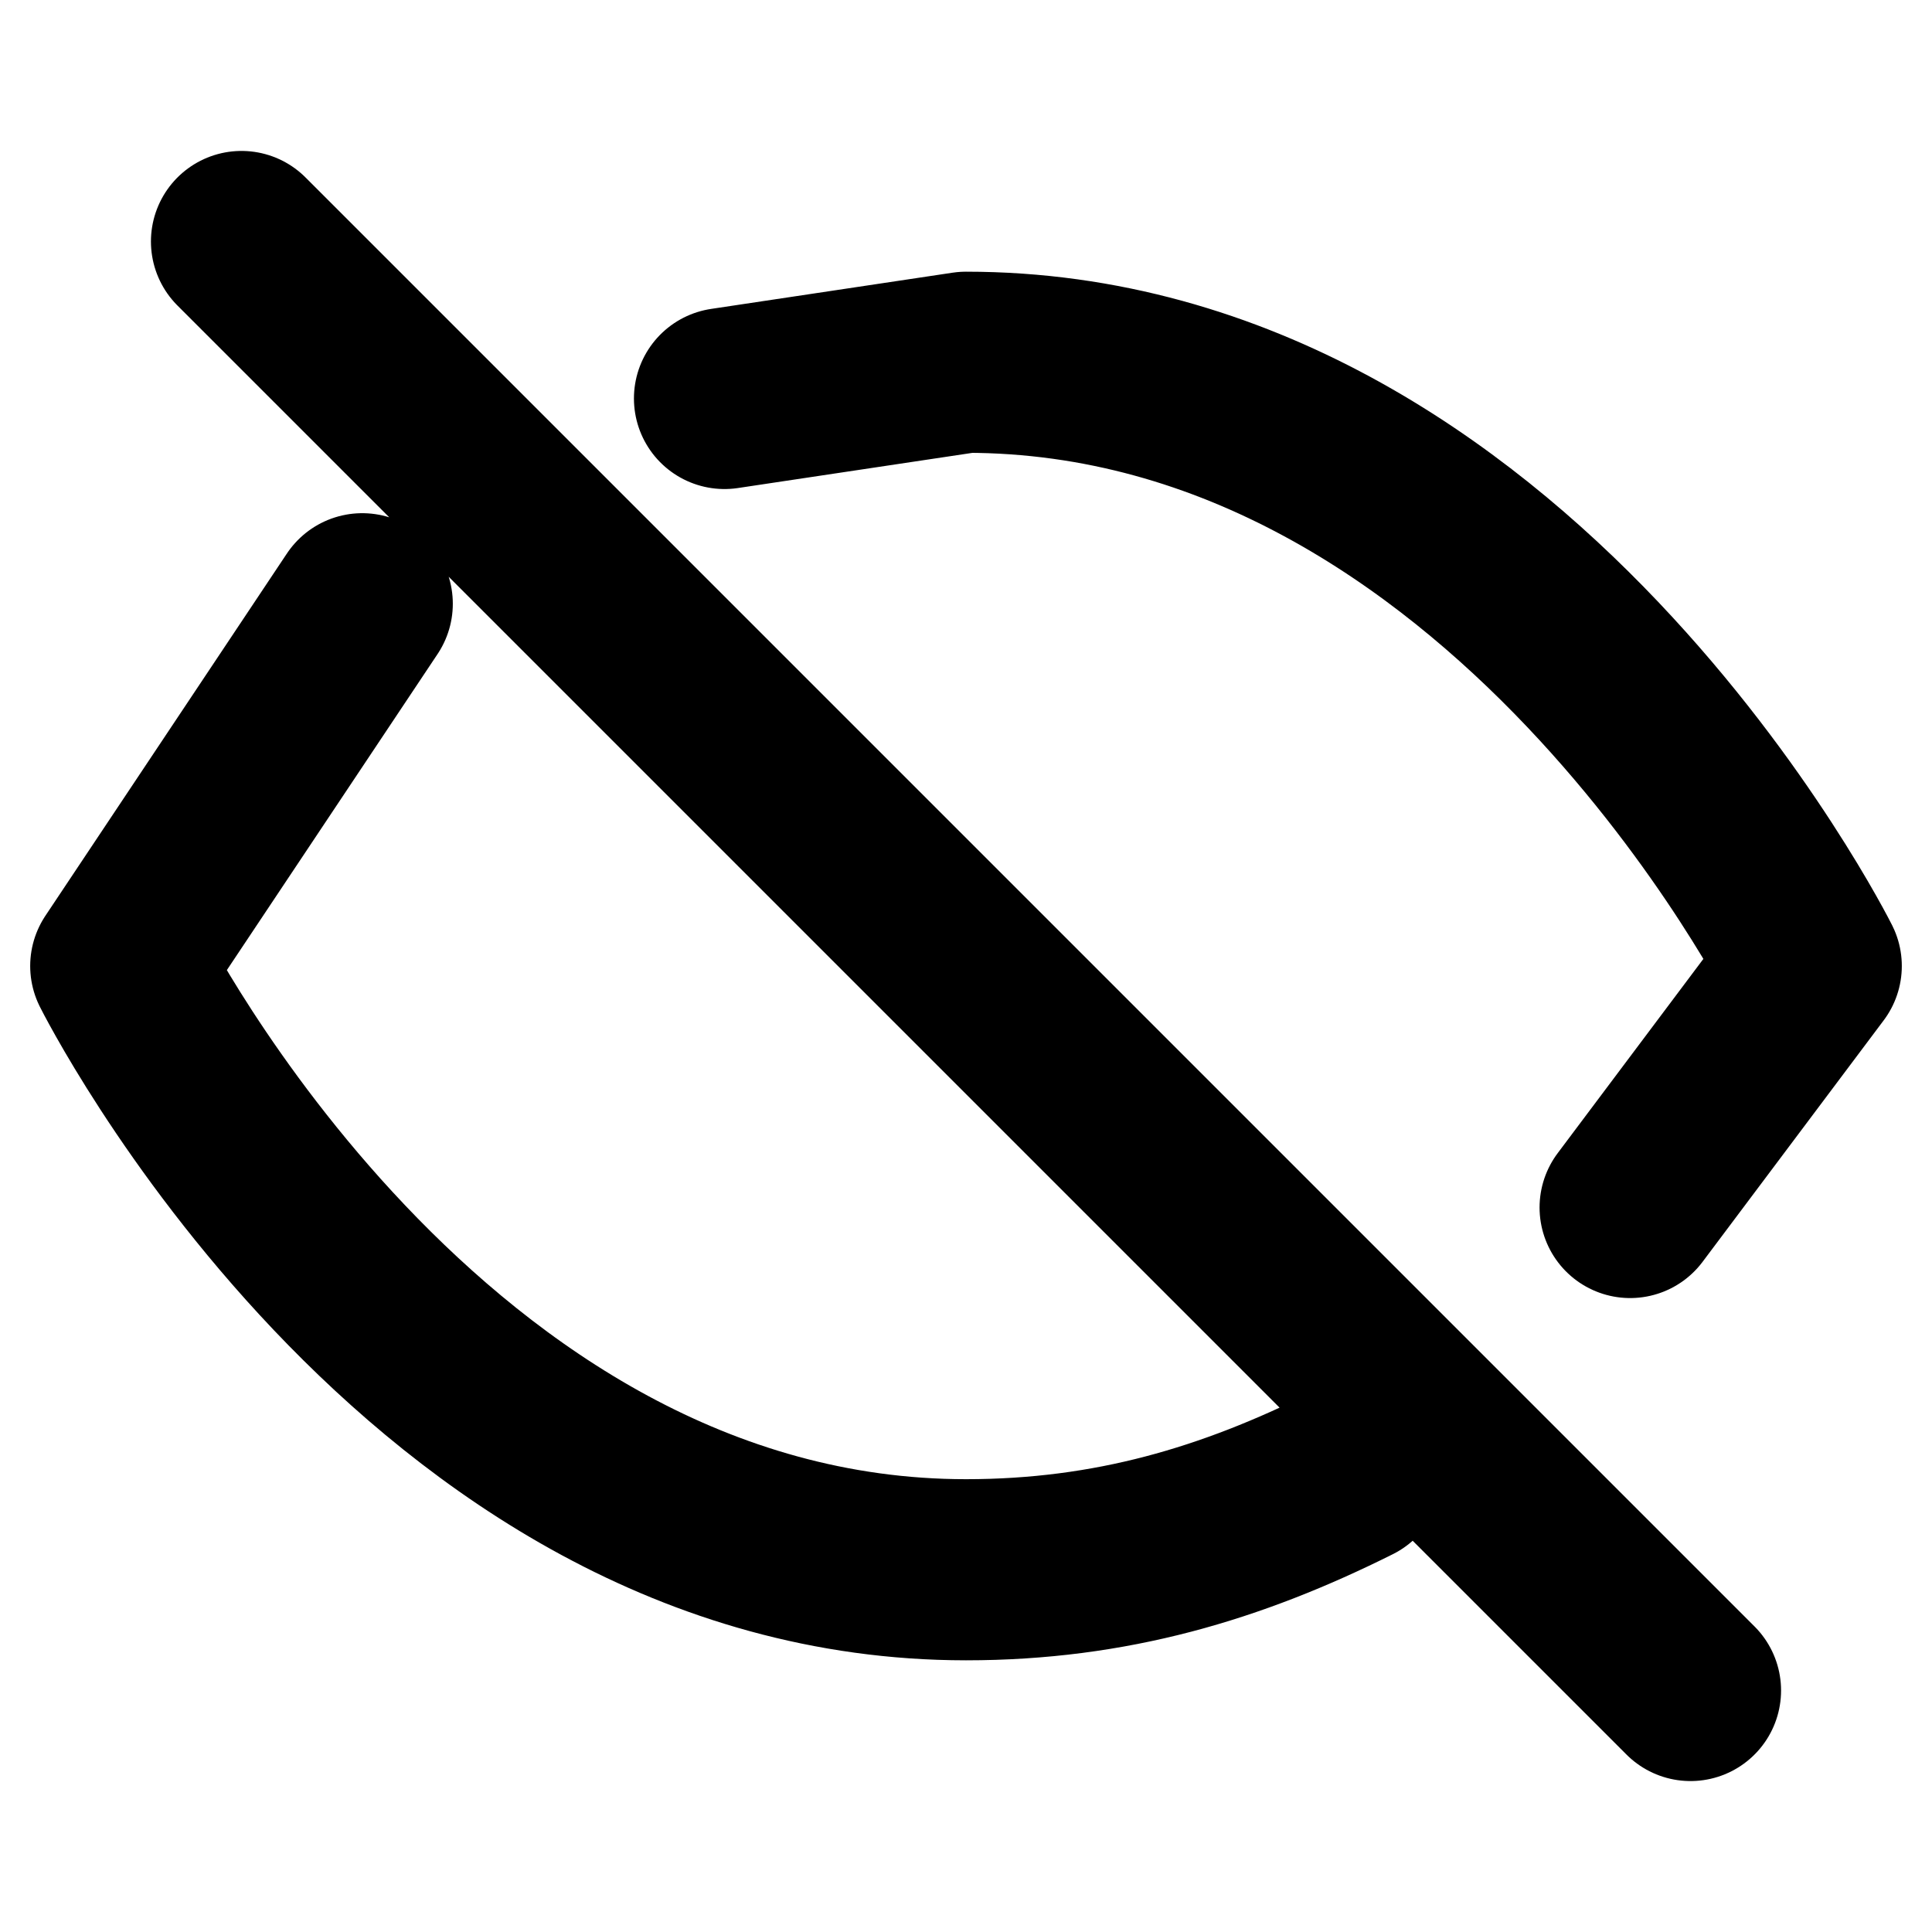
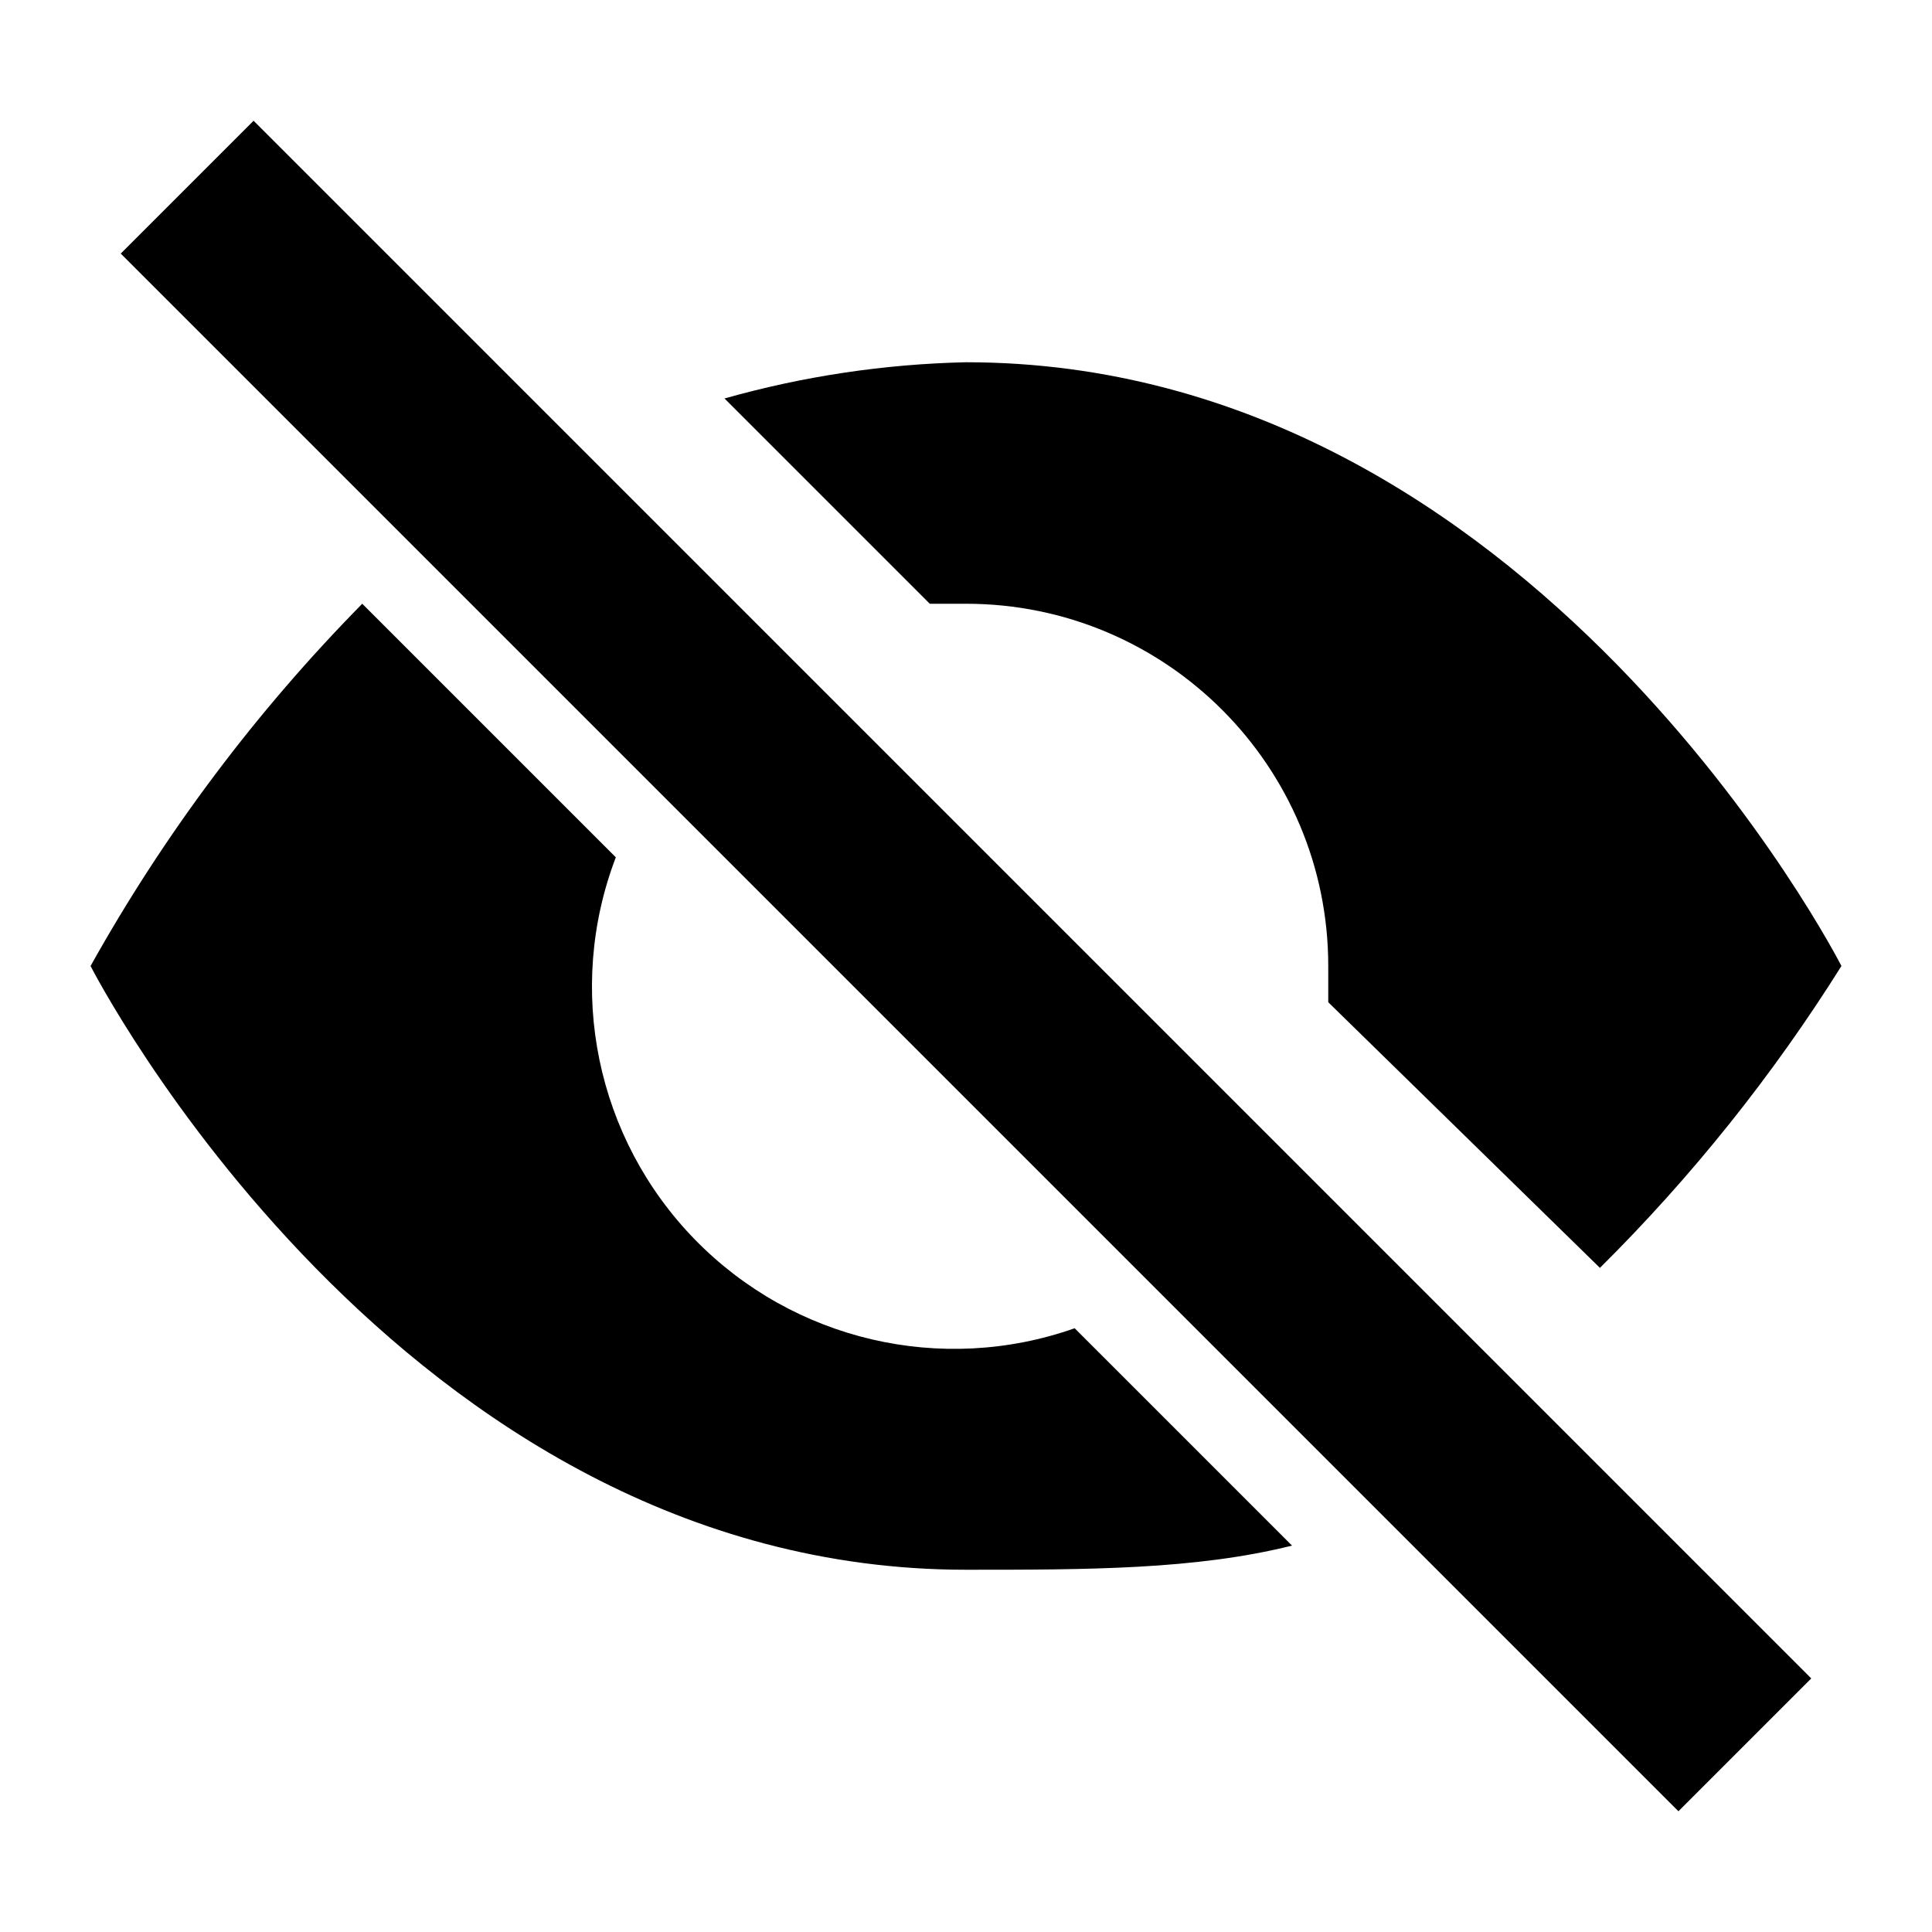
- <svg xmlns="http://www.w3.org/2000/svg" width="16" height="16" viewBox="0 0 16 16">
-   <g fill="none" stroke="currentColor" stroke-width="1.5" stroke-linecap="round" stroke-linejoin="round">
-     <path class="transparent-fill foreground-stroke" d="m2 2 12 12M3 5 1 8s2.5 5 7 5c1.2 0 2.2-.3 3.2-.8M6 3.3 8 3c4.5 0 7 5 7 5l-1.5 2" />
-   </g>
+ <svg xmlns="http://www.w3.org/2000/svg" width="16" height="16" viewBox="0 0 16 16" fill="currentColor">
+   <path d="m2.1 1 12.9 12.9-1.1 1.1L1 2.1zM6 3.3A8 8 0 0 1 8 3c4.7 0 7.25 5 7.25 5a14 14 0 0 1-2 2.5L11 8.3V8a3 3 0 0 0-3-3h-.3zM3 5l2.1 2.1A3 3 0 0 0 8.9 11l1.8 1.8c-.8.2-1.7.2-2.7.2C3.3 13 .75 8 .75 8A14 14 0 0 1 3 5" />
</svg>
